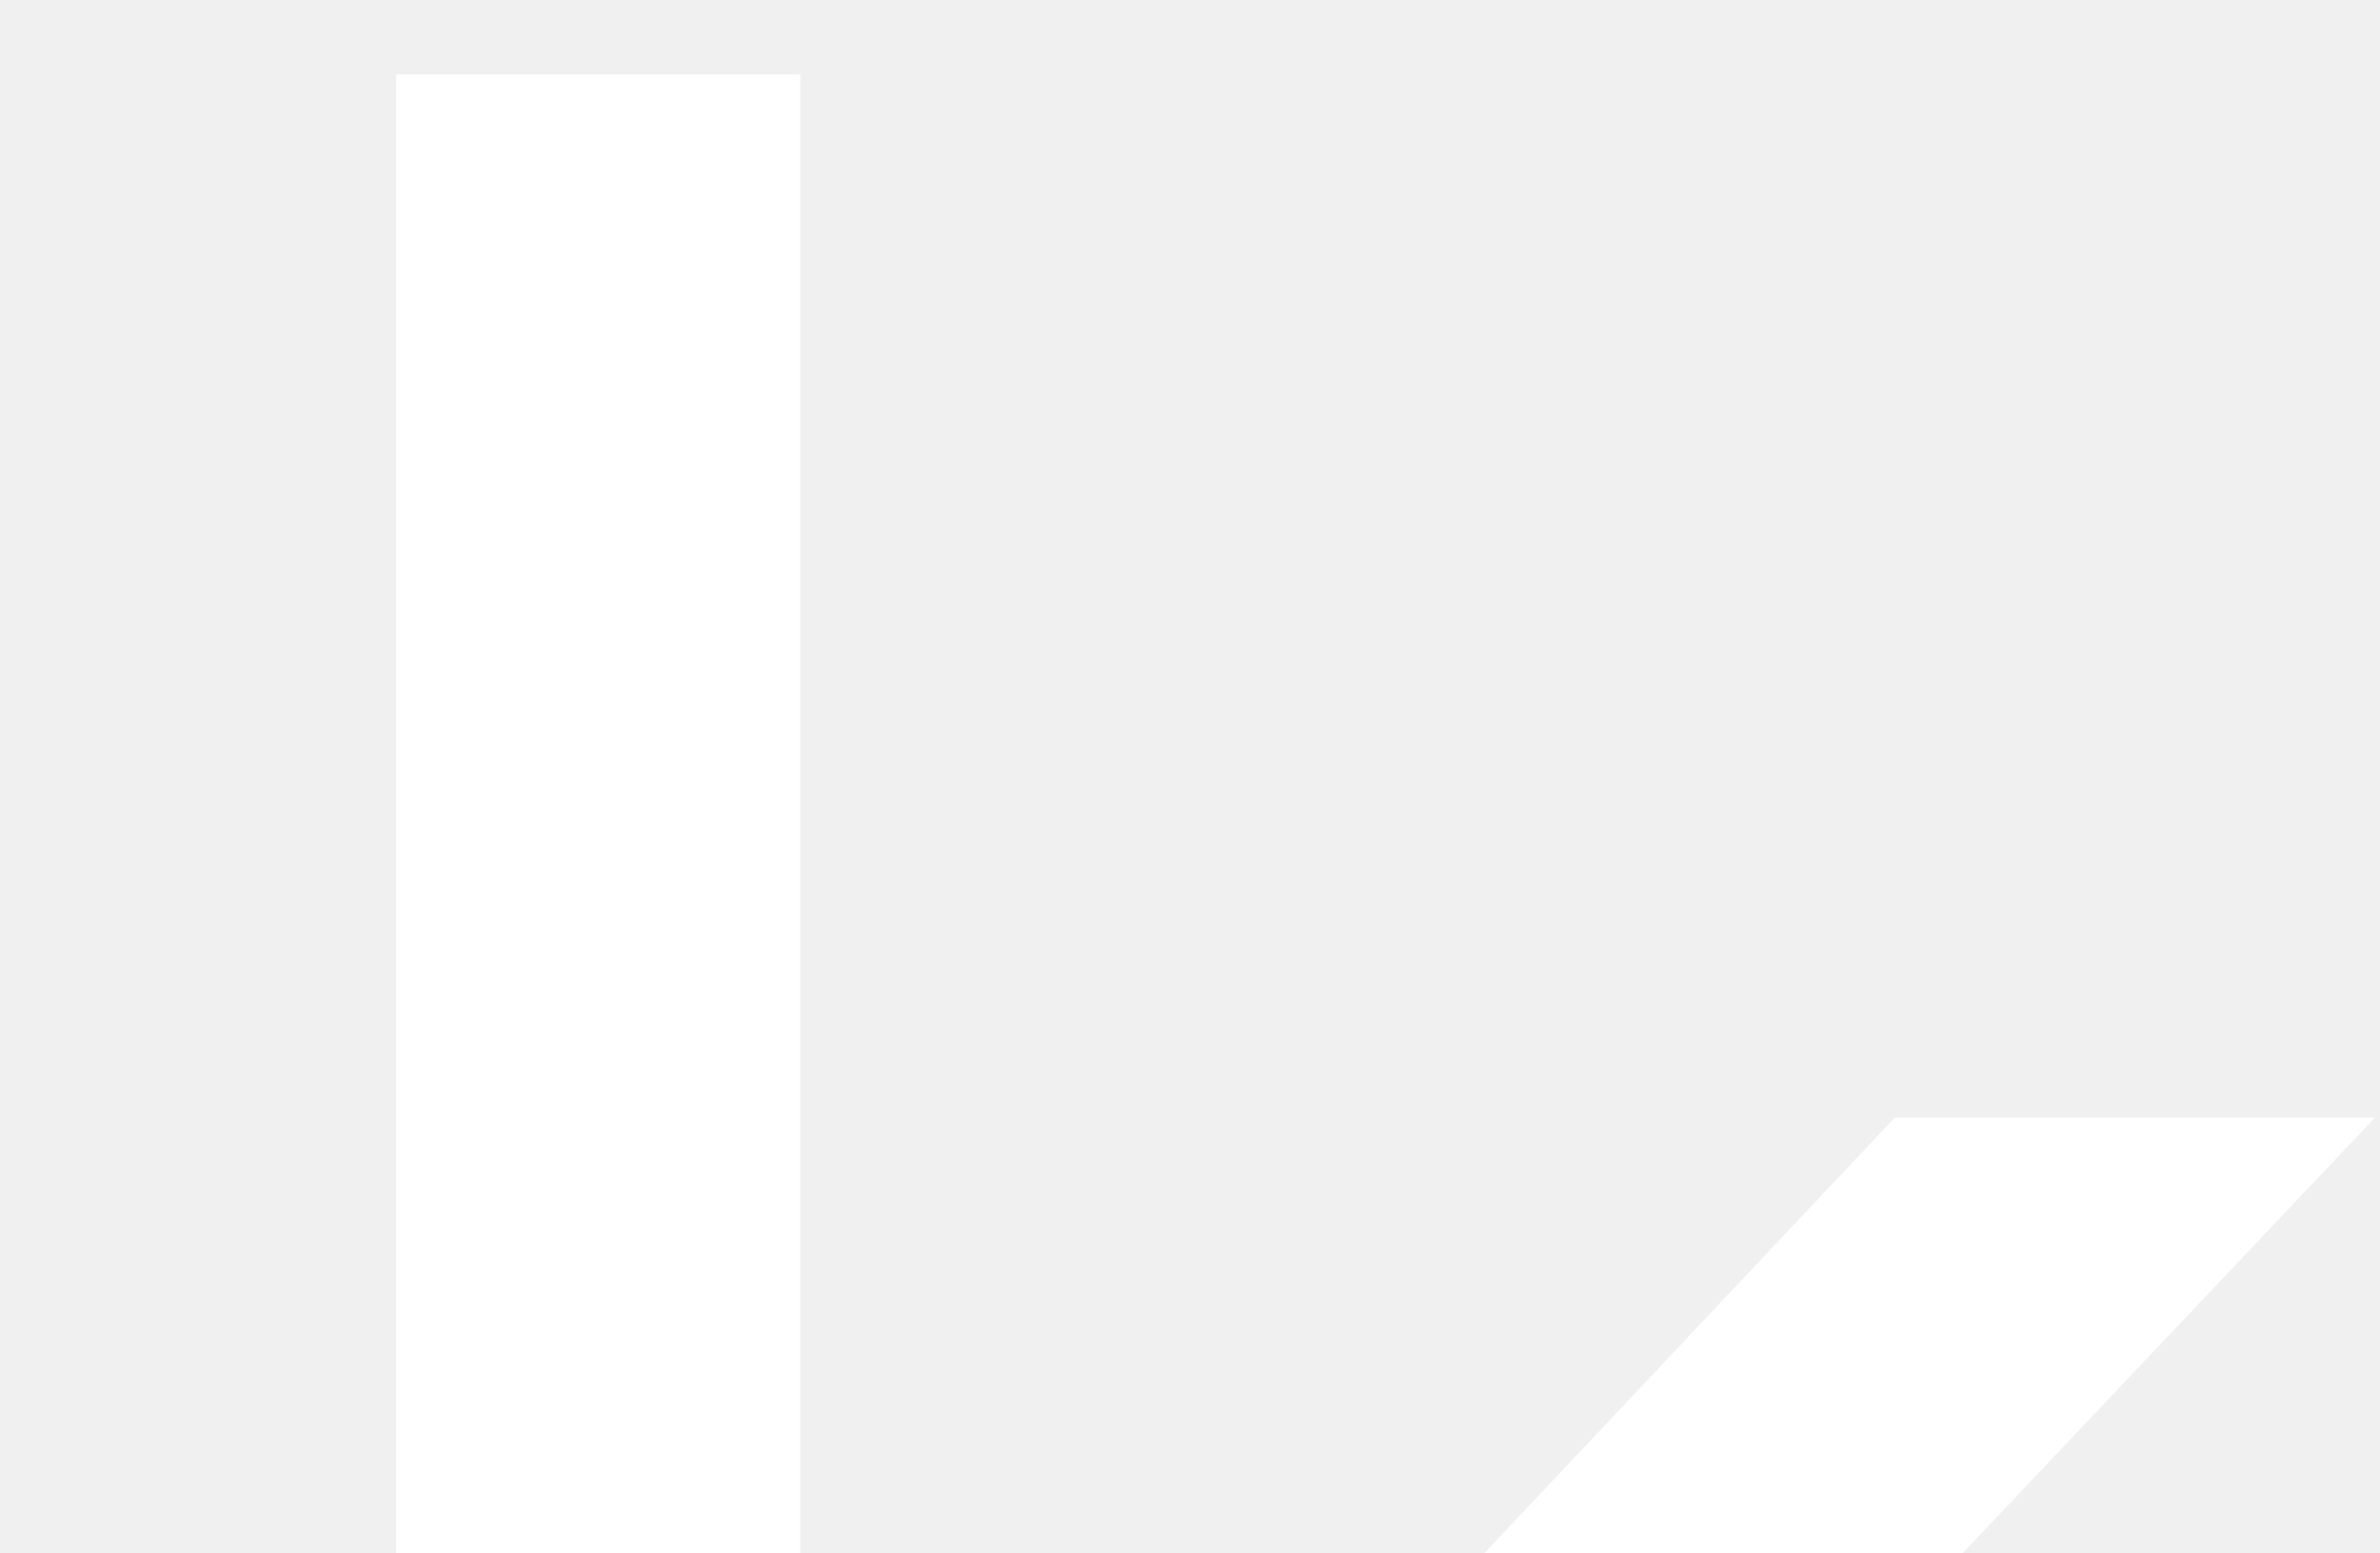
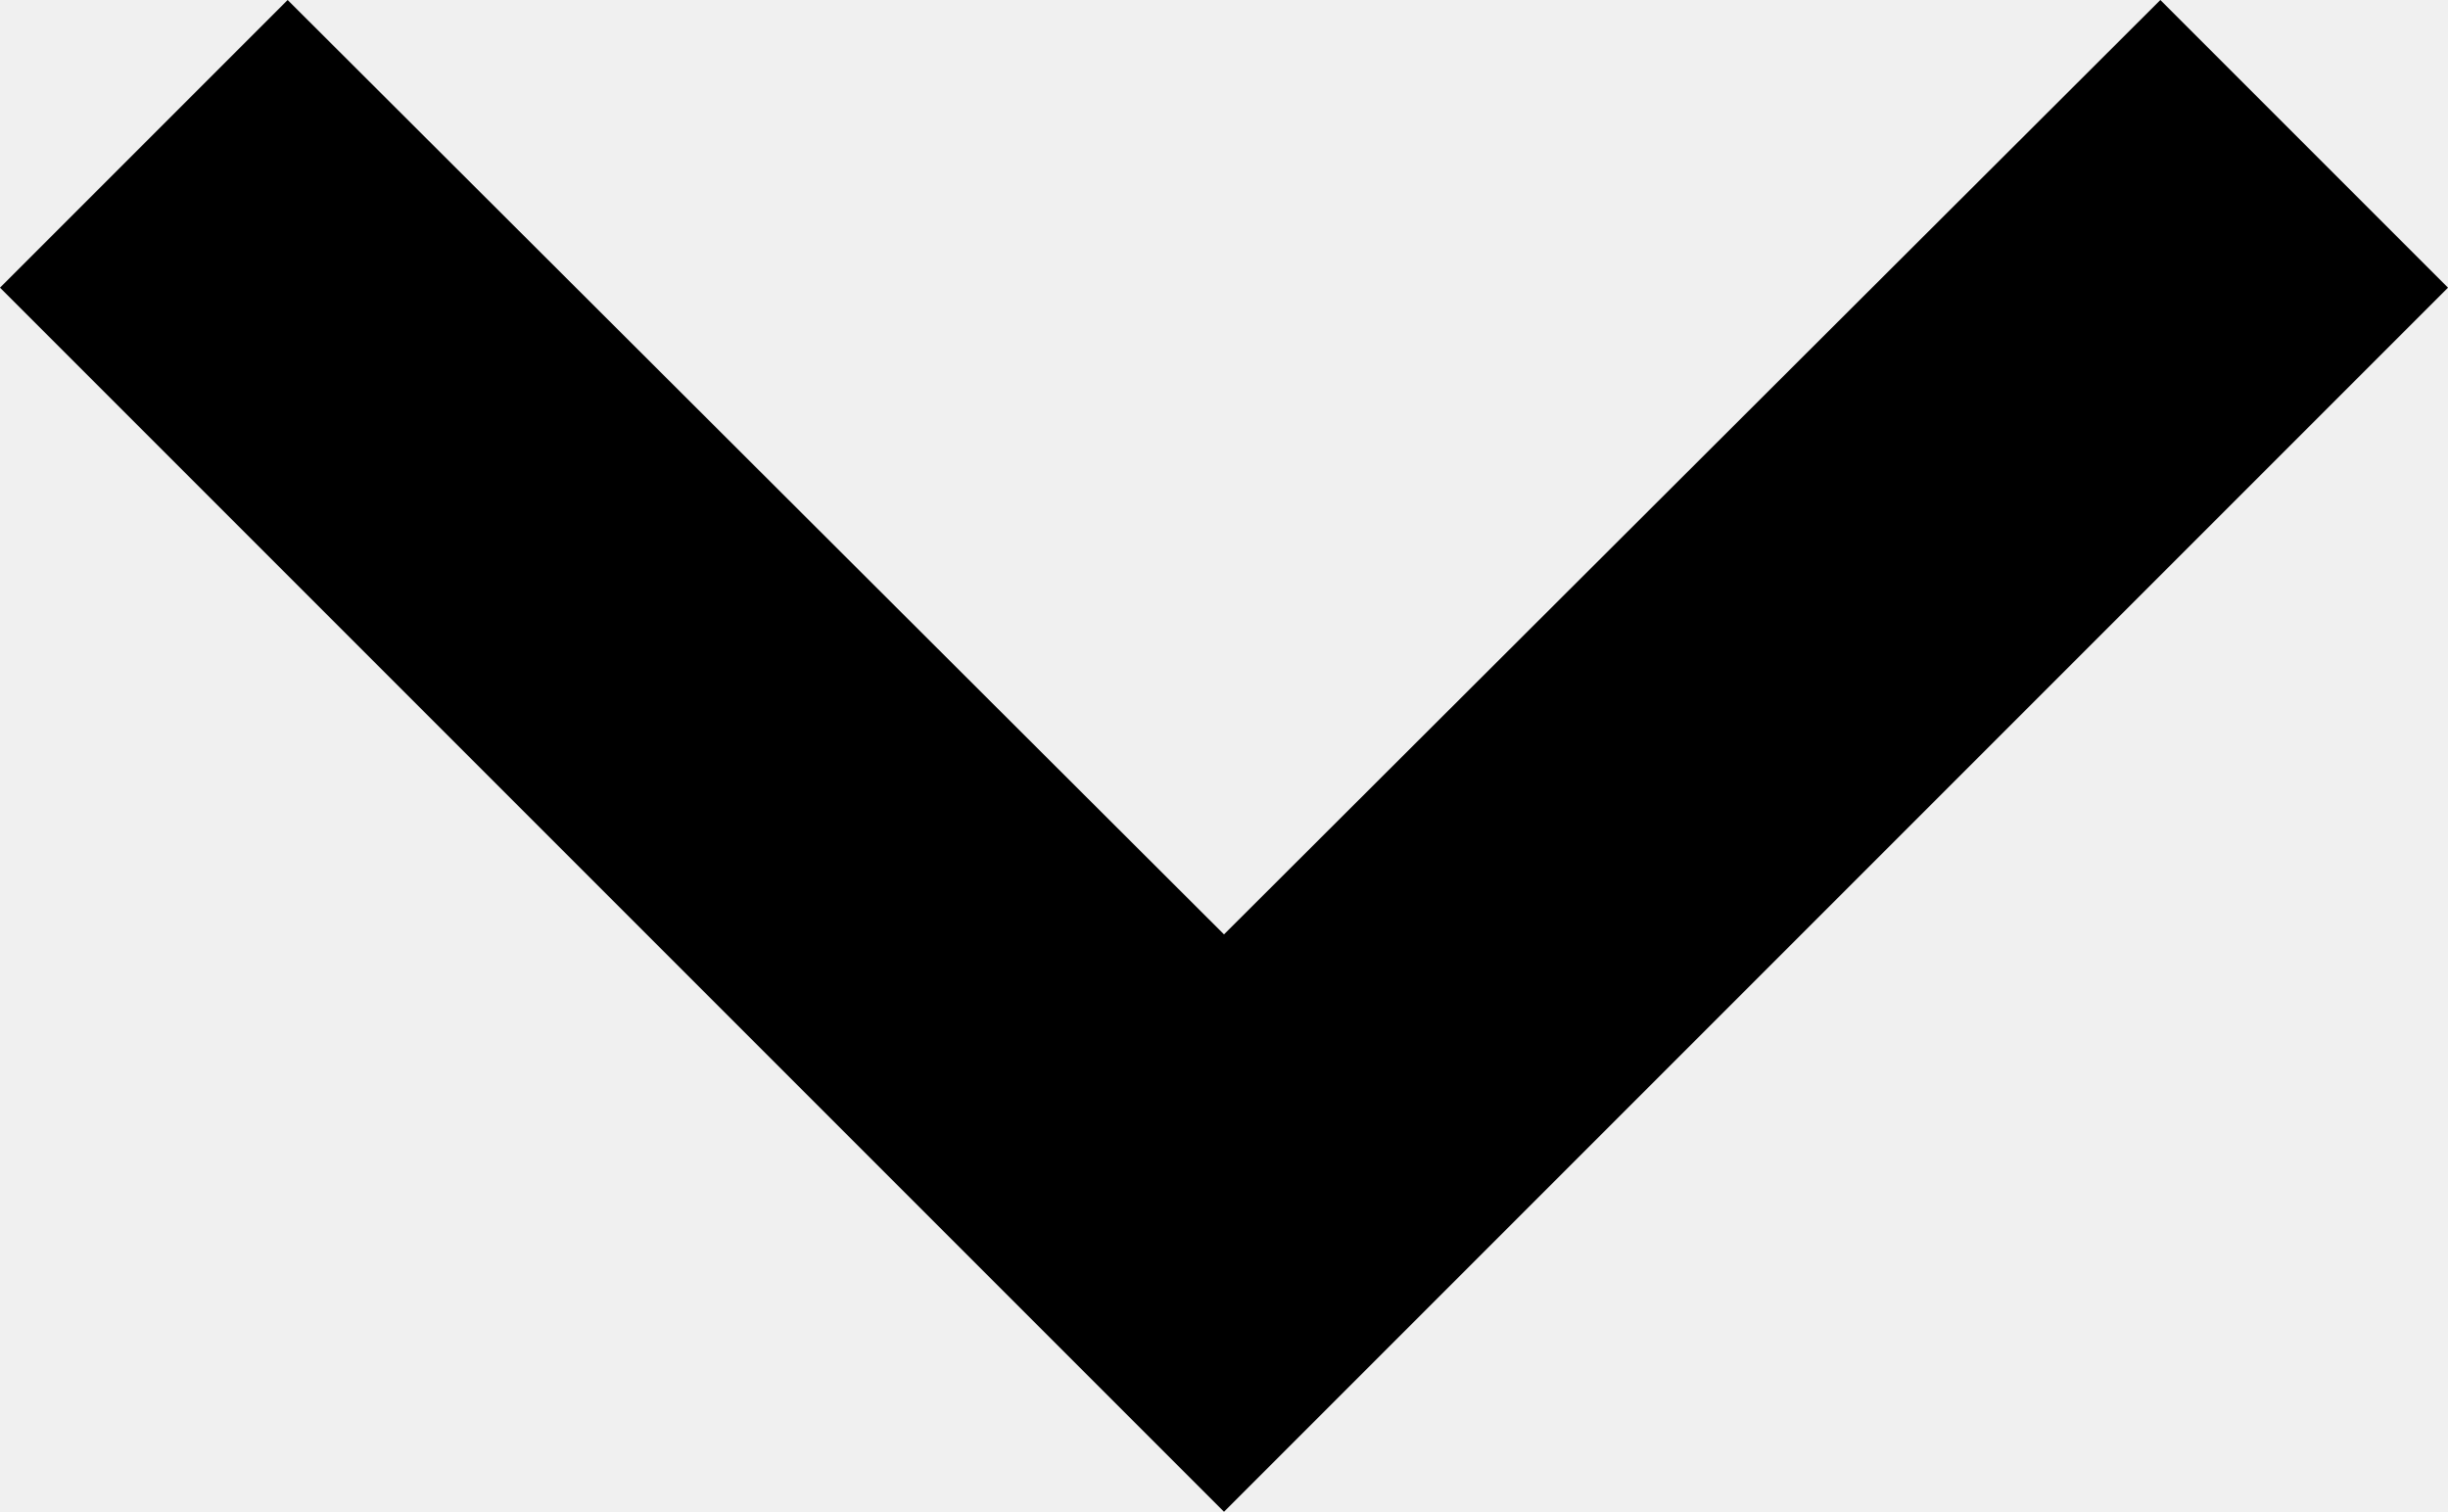
- <svg xmlns="http://www.w3.org/2000/svg" width="23" height="15" viewBox="0 0 23 15">
-   <g>
-     <g transform="translate(-1184 -3080)">
-       <g>
-         <text fill="#fff" style="line-height:25px" dominant-baseline="text-before-edge" font-family="'MaterialIcons','MaterialIcons-Regular'" font-size="45" font-style="none" font-weight="400" transform="translate(1184 3080)">
-           <tspan style="font-kerning:normal">keyboard_arrow_down</tspan>
-         </text>
-       </g>
-     </g>
-   </g>
+ <svg xmlns="http://www.w3.org/2000/svg" width="12" height="7.41" viewBox="0 0 12 7.41" version="1.1" id="svg6">
+   <defs id="defs10" />
+   <path d="M 1.41,0 6,4.58 10.59,0 12,1.41 l -6,6 -6,-6 z" id="path2" />
+   <path d="m -6,-8.59 h 24 v 24 H -6 Z" id="path4" style="fill:none" />
</svg>
